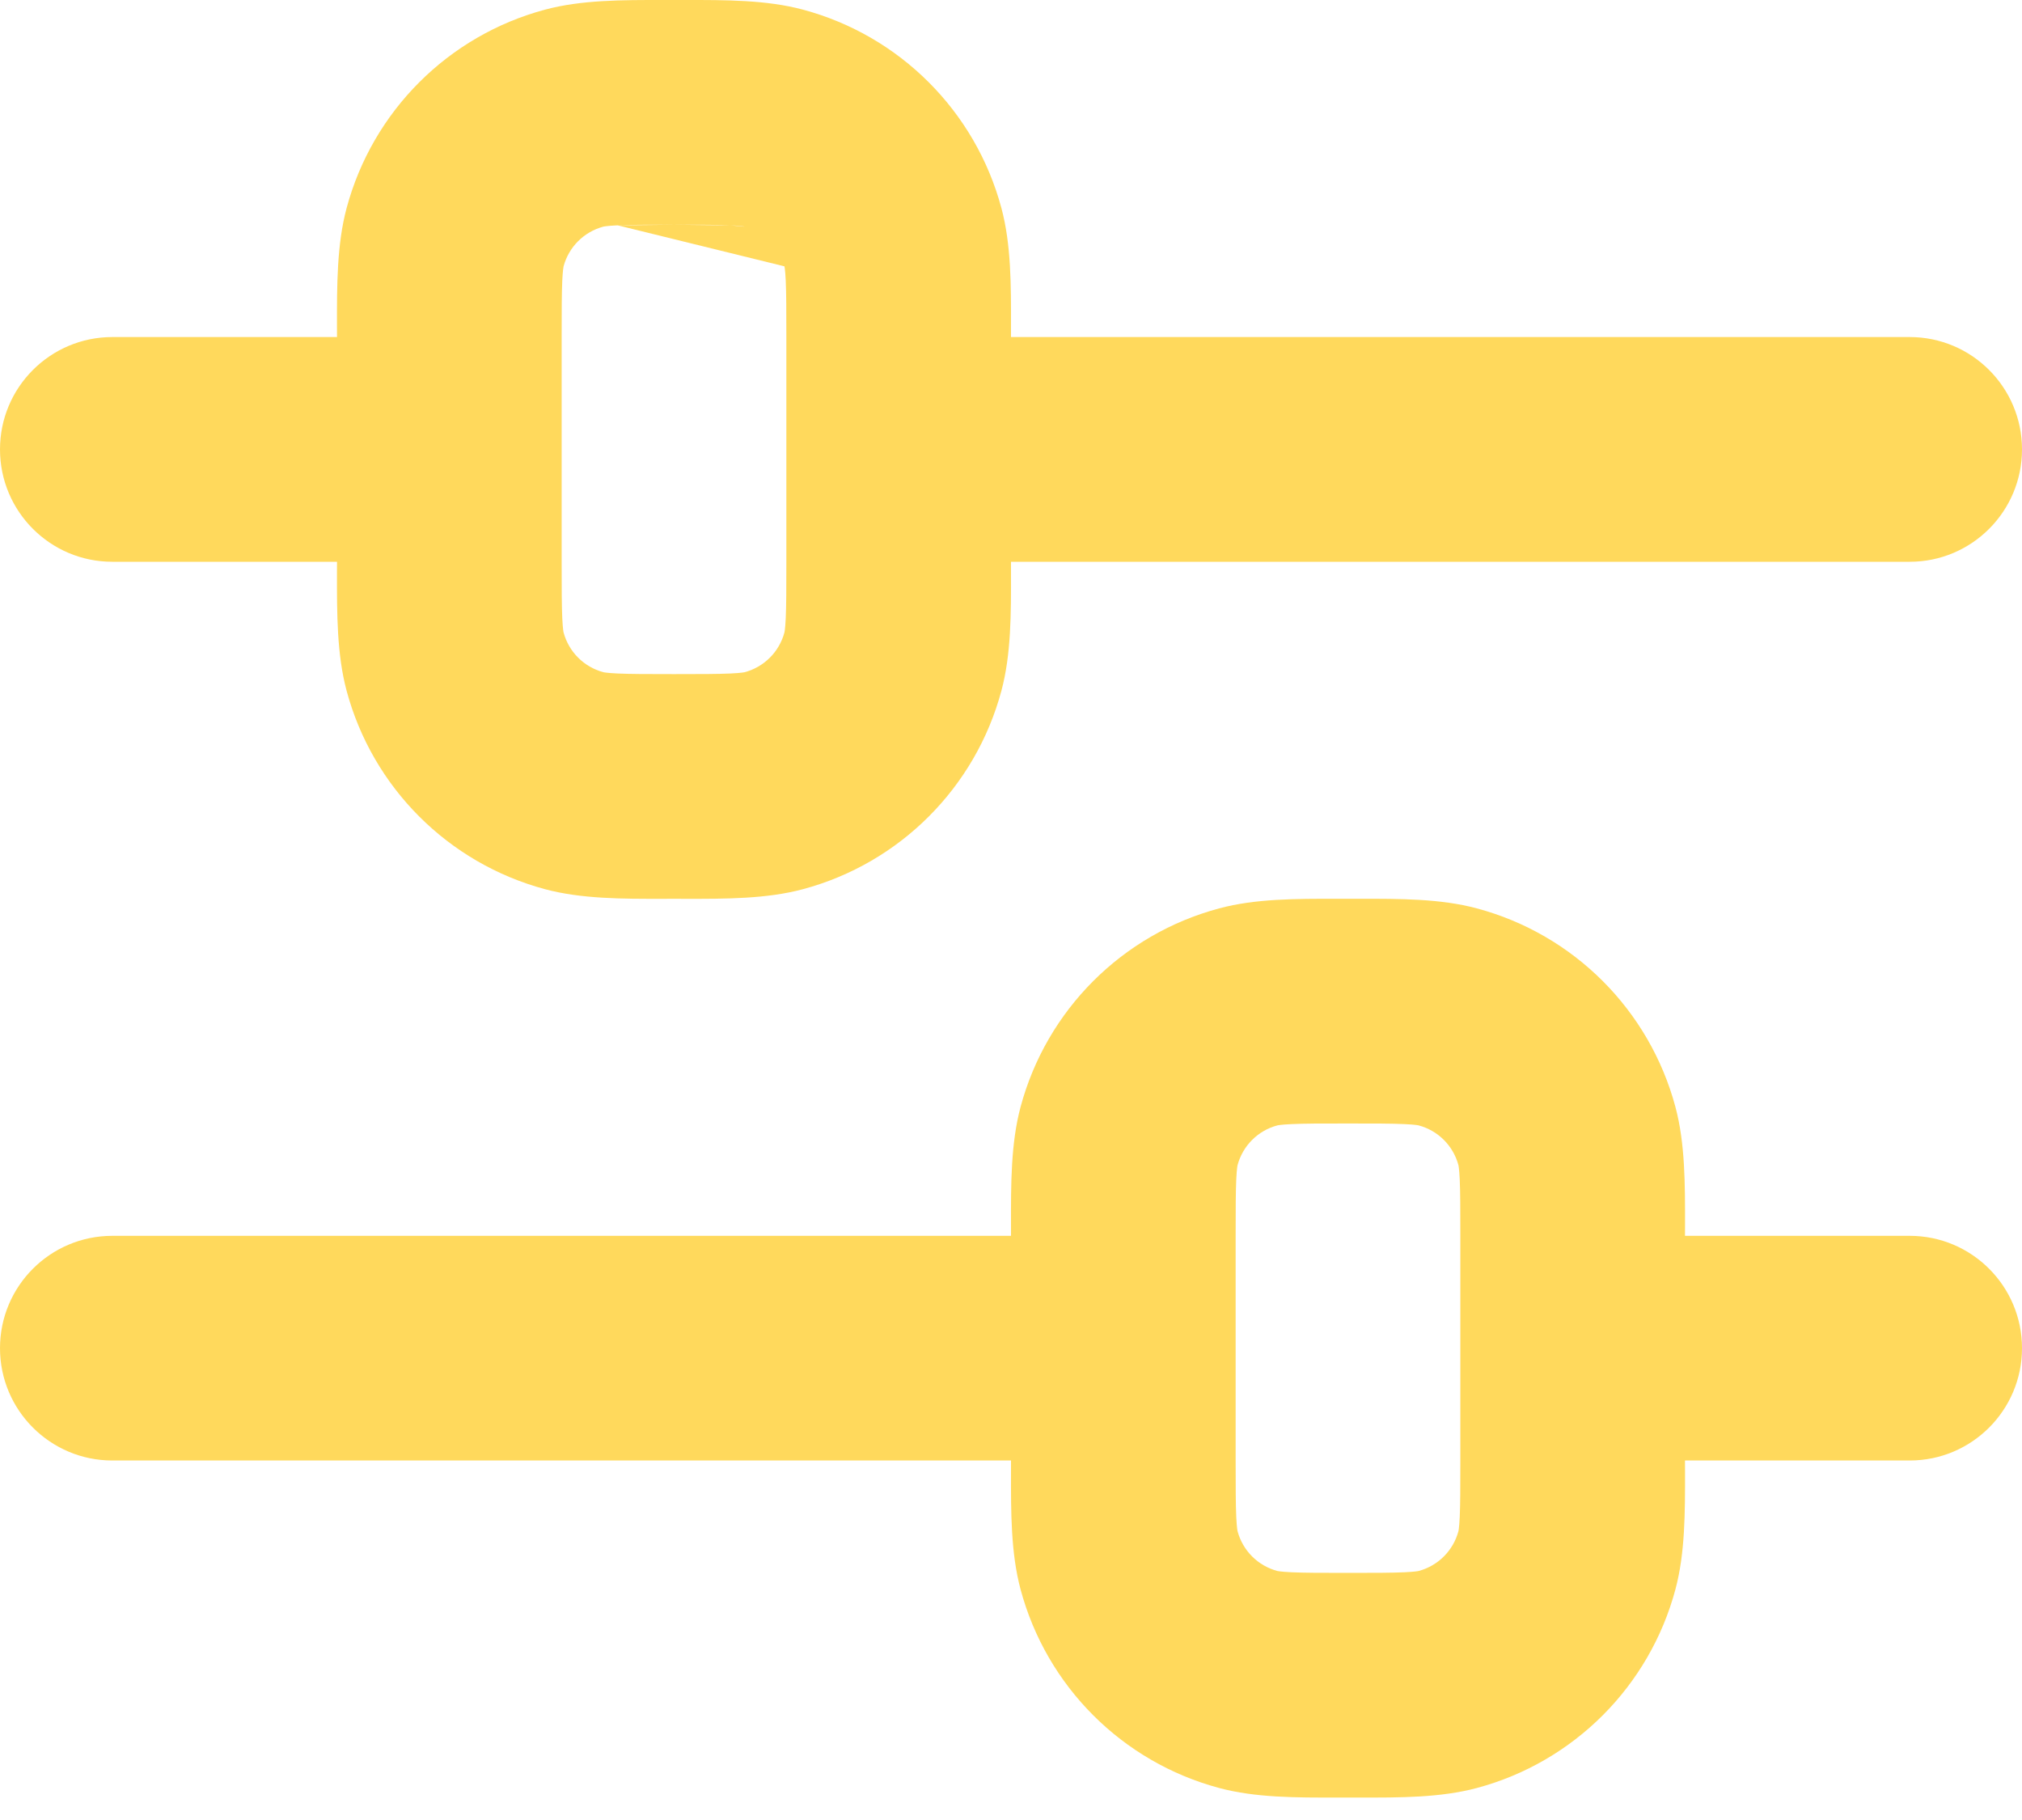
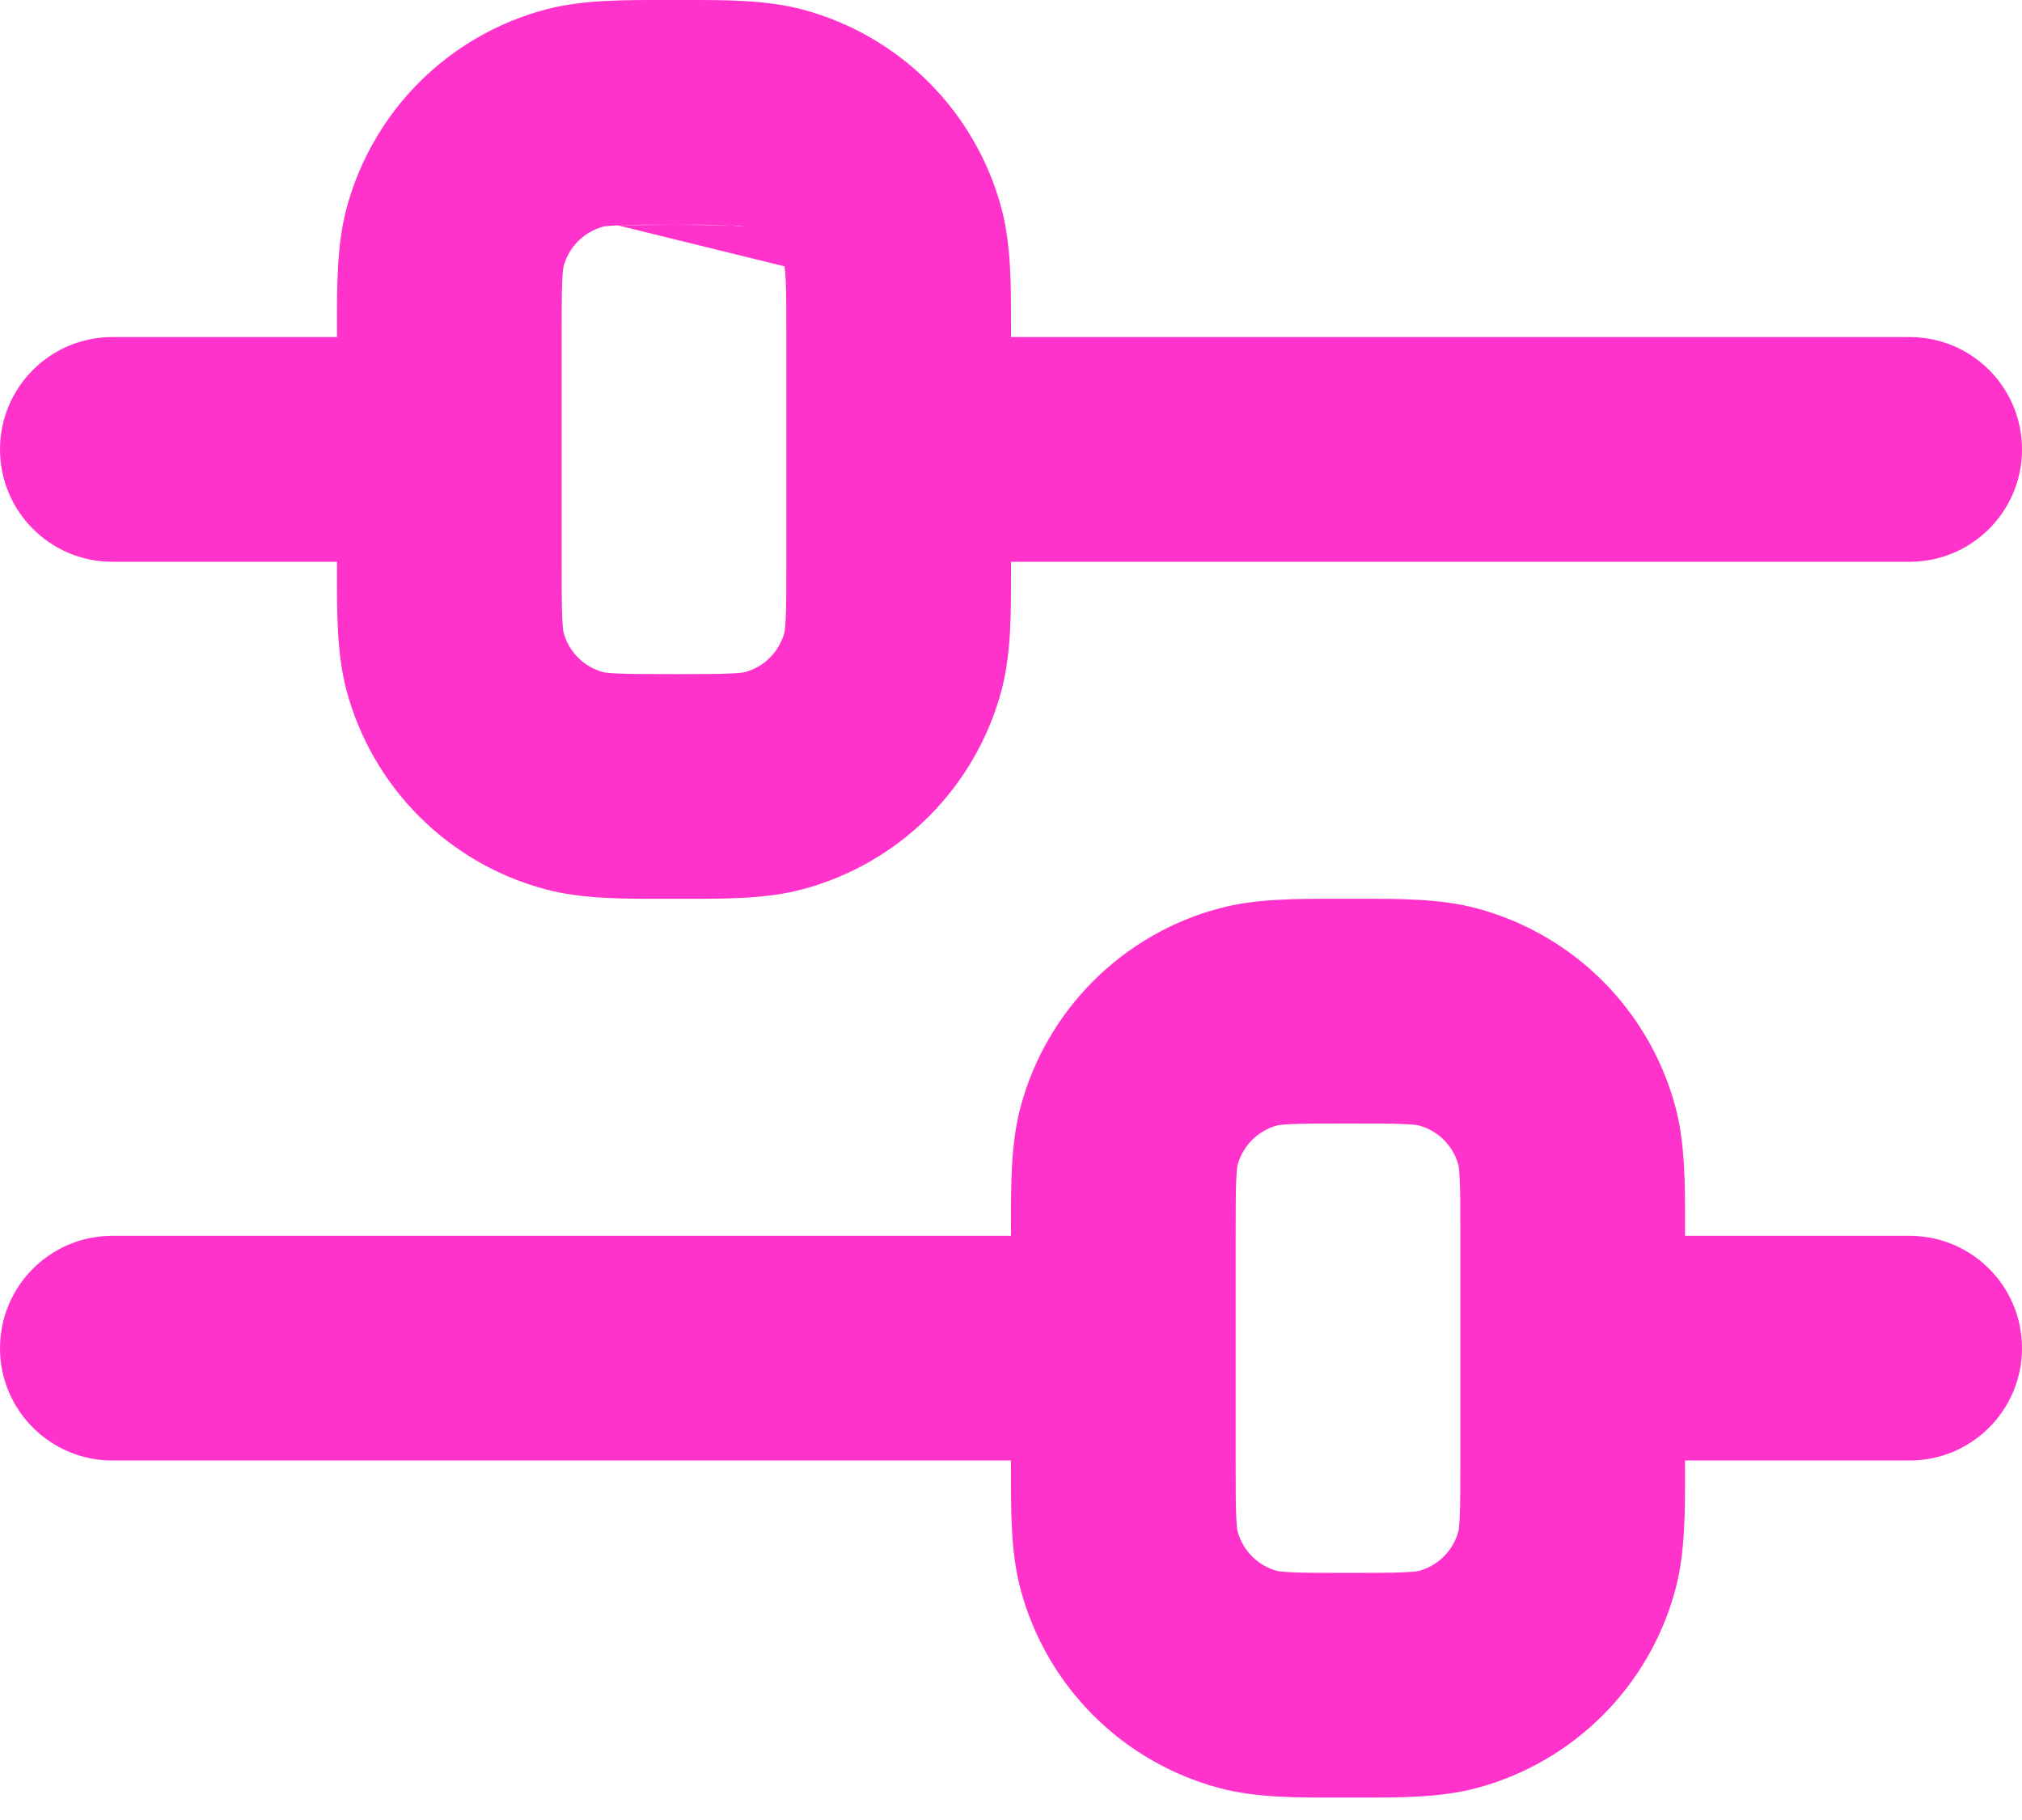
<svg xmlns="http://www.w3.org/2000/svg" width="40" height="36" viewBox="0 0 40 36" fill="none">
-   <path fill-rule="evenodd" clip-rule="evenodd" d="M13.127 0C13.195 0 13.264 0 13.333 0C13.402 0 13.471 0 13.54 0C14.36 -0.001 15.165 -0.002 15.882 0.19C17.8 0.703 19.297 2.201 19.811 4.118C20.003 4.836 20.002 5.641 20 6.46C20 6.529 20 6.598 20 6.667H37.778C39.005 6.667 40 7.662 40 8.889C40 10.117 39.005 11.112 37.778 11.112H20C20 11.181 20 11.25 20 11.318C20.002 12.138 20.003 12.943 19.811 13.661C19.297 15.578 17.8 17.075 15.882 17.589C15.165 17.781 14.36 17.78 13.54 17.779C13.471 17.779 13.402 17.778 13.333 17.778C13.264 17.778 13.195 17.779 13.127 17.779C12.307 17.78 11.502 17.781 10.784 17.589C8.867 17.075 7.37 15.578 6.856 13.661C6.664 12.943 6.665 12.138 6.666 11.318C6.667 11.25 6.667 11.181 6.667 11.112H2.222C0.995 11.112 0 10.117 0 8.889C0 7.662 0.995 6.667 2.222 6.667H6.667C6.667 6.598 6.667 6.529 6.666 6.46C6.665 5.641 6.664 4.836 6.856 4.118C7.37 2.201 8.867 0.703 10.784 0.19C11.502 -0.002 12.307 -0.001 13.127 0ZM12.219 4.457C11.982 4.468 11.926 4.485 11.935 4.483C11.551 4.586 11.252 4.885 11.149 5.268C11.147 5.276 11.133 5.345 11.123 5.553C11.112 5.802 11.111 6.13 11.111 6.667V11.112C11.111 11.648 11.112 11.977 11.123 12.226C11.134 12.463 11.151 12.519 11.149 12.51C11.252 12.894 11.551 13.193 11.935 13.296C11.926 13.294 11.982 13.311 12.219 13.322C12.468 13.333 12.796 13.334 13.333 13.334C13.87 13.334 14.199 13.333 14.448 13.322C14.684 13.311 14.74 13.294 14.732 13.296C15.116 13.193 15.415 12.894 15.518 12.51C15.516 12.519 15.533 12.463 15.544 12.226C15.555 11.977 15.556 11.648 15.556 11.112V6.667C15.556 6.13 15.555 5.802 15.544 5.553C15.533 5.316 15.516 5.26 15.518 5.268M12.219 4.457C12.468 4.445 12.796 4.445 13.333 4.445L12.219 4.457ZM13.333 4.445C13.87 4.445 14.199 4.445 14.448 4.457L13.333 4.445ZM14.448 4.457C14.656 4.466 14.724 4.481 14.732 4.483L14.448 4.457ZM26.46 17.778C26.529 17.778 26.598 17.778 26.667 17.778C26.736 17.778 26.805 17.778 26.874 17.778C27.693 17.777 28.498 17.775 29.216 17.968C31.133 18.481 32.63 19.979 33.144 21.896C33.336 22.613 33.335 23.419 33.334 24.238C33.334 24.307 33.333 24.376 33.333 24.445H37.778C39.005 24.445 40 25.44 40 26.667C40 27.894 39.005 28.889 37.778 28.889H33.333C33.333 28.959 33.334 29.027 33.334 29.096C33.335 29.916 33.336 30.721 33.144 31.438C32.63 33.356 31.133 34.853 29.216 35.367C28.498 35.559 27.693 35.558 26.874 35.556C26.805 35.556 26.736 35.556 26.667 35.556C26.598 35.556 26.529 35.556 26.46 35.556C25.64 35.558 24.835 35.559 24.118 35.367C22.2 34.853 20.703 33.356 20.189 31.438C19.997 30.721 19.998 29.916 20 29.096C20 29.027 20 28.959 20 28.889H2.222C0.995 28.889 0 27.894 0 26.667C0 25.44 0.995 24.445 2.222 24.445H20C20 24.376 20 24.307 20 24.238C19.998 23.419 19.997 22.613 20.189 21.896C20.703 19.979 22.2 18.481 24.118 17.968C24.835 17.775 25.64 17.777 26.46 17.778ZM25.552 22.235C25.316 22.245 25.26 22.263 25.268 22.261C24.884 22.363 24.585 22.663 24.482 23.046C24.484 23.038 24.467 23.094 24.456 23.331C24.445 23.58 24.444 23.908 24.444 24.445V28.889C24.444 29.426 24.445 29.755 24.456 30.004C24.467 30.241 24.484 30.296 24.482 30.288C24.585 30.672 24.884 30.971 25.268 31.074C25.26 31.072 25.316 31.089 25.552 31.1C25.801 31.111 26.13 31.112 26.667 31.112C27.204 31.112 27.532 31.111 27.781 31.1C28.018 31.089 28.074 31.072 28.065 31.074C28.449 30.971 28.748 30.672 28.851 30.288C28.849 30.296 28.866 30.241 28.877 30.004C28.888 29.755 28.889 29.426 28.889 28.889V24.445C28.889 23.908 28.888 23.58 28.877 23.331C28.866 23.094 28.849 23.038 28.851 23.046C28.748 22.663 28.449 22.363 28.065 22.261C28.074 22.263 28.018 22.245 27.781 22.235C27.532 22.223 27.204 22.223 26.667 22.223C26.13 22.223 25.801 22.223 25.552 22.235Z" fill="#FFD95C" />
+   <path fill-rule="evenodd" clip-rule="evenodd" d="M13.127 0C13.195 0 13.264 0 13.333 0C13.402 0 13.471 0 13.54 0C14.36 -0.001 15.165 -0.002 15.882 0.19C17.8 0.703 19.297 2.201 19.811 4.118C20.003 4.836 20.002 5.641 20 6.46C20 6.529 20 6.598 20 6.667H37.778C39.005 6.667 40 7.662 40 8.889C40 10.117 39.005 11.112 37.778 11.112H20C20 11.181 20 11.25 20 11.318C20.002 12.138 20.003 12.943 19.811 13.661C19.297 15.578 17.8 17.075 15.882 17.589C15.165 17.781 14.36 17.78 13.54 17.778C13.471 17.778 13.402 17.778 13.333 17.778C13.264 17.778 13.195 17.778 13.127 17.778C12.307 17.78 11.502 17.781 10.784 17.589C8.867 17.075 7.37 15.578 6.856 13.661C6.664 12.943 6.665 12.138 6.666 11.318C6.667 11.25 6.667 11.181 6.667 11.112H2.222C0.995 11.112 0 10.117 0 8.889C0 7.662 0.995 6.667 2.222 6.667H6.667C6.667 6.598 6.667 6.529 6.666 6.46C6.665 5.641 6.664 4.836 6.856 4.118C7.37 2.201 8.867 0.703 10.784 0.19C11.502 -0.002 12.307 -0.001 13.127 0ZM12.219 4.457C11.982 4.468 11.926 4.485 11.935 4.483C11.551 4.586 11.252 4.885 11.149 5.268C11.147 5.276 11.133 5.345 11.123 5.553C11.112 5.802 11.111 6.13 11.111 6.667V11.112C11.111 11.648 11.112 11.977 11.123 12.226C11.134 12.463 11.151 12.519 11.149 12.51C11.252 12.894 11.551 13.193 11.935 13.296C11.926 13.294 11.982 13.311 12.219 13.322C12.468 13.333 12.796 13.334 13.333 13.334C13.87 13.334 14.199 13.333 14.448 13.322C14.684 13.311 14.74 13.294 14.732 13.296C15.116 13.193 15.415 12.894 15.518 12.51C15.516 12.519 15.533 12.463 15.544 12.226C15.555 11.977 15.556 11.648 15.556 11.112V6.667C15.556 6.13 15.555 5.802 15.544 5.553C15.533 5.316 15.516 5.26 15.518 5.268M12.219 4.457C12.468 4.445 12.796 4.445 13.333 4.445L12.219 4.457ZM13.333 4.445C13.87 4.445 14.199 4.445 14.448 4.457L13.333 4.445ZM14.448 4.457C14.656 4.466 14.724 4.481 14.732 4.483L14.448 4.457ZM26.46 17.778C26.529 17.778 26.598 17.778 26.667 17.778C26.736 17.778 26.805 17.778 26.874 17.778C27.693 17.777 28.498 17.775 29.216 17.968C31.133 18.481 32.63 19.979 33.144 21.896C33.336 22.613 33.335 23.419 33.334 24.238C33.334 24.307 33.333 24.376 33.333 24.445H37.778C39.005 24.445 40 25.44 40 26.667C40 27.894 39.005 28.889 37.778 28.889H33.333C33.333 28.958 33.334 29.027 33.334 29.096C33.335 29.916 33.336 30.721 33.144 31.438C32.63 33.356 31.133 34.853 29.216 35.367C28.498 35.559 27.693 35.558 26.874 35.556C26.805 35.556 26.736 35.556 26.667 35.556C26.598 35.556 26.529 35.556 26.46 35.556C25.64 35.558 24.835 35.559 24.118 35.367C22.2 34.853 20.703 33.356 20.189 31.438C19.997 30.721 19.998 29.916 20 29.096C20 29.027 20 28.958 20 28.889H2.222C0.995 28.889 0 27.894 0 26.667C0 25.44 0.995 24.445 2.222 24.445H20C20 24.376 20 24.307 20 24.238C19.998 23.419 19.997 22.613 20.189 21.896C20.703 19.979 22.2 18.481 24.118 17.968C24.835 17.775 25.64 17.777 26.46 17.778ZM25.552 22.235C25.316 22.245 25.26 22.263 25.268 22.261C24.884 22.363 24.585 22.663 24.482 23.046C24.484 23.038 24.467 23.094 24.456 23.331C24.445 23.58 24.444 23.908 24.444 24.445V28.889C24.444 29.426 24.445 29.755 24.456 30.004C24.467 30.241 24.484 30.297 24.482 30.288C24.585 30.672 24.884 30.971 25.268 31.074C25.26 31.072 25.316 31.089 25.552 31.1C25.801 31.111 26.13 31.112 26.667 31.112C27.204 31.112 27.532 31.111 27.781 31.1C28.018 31.089 28.074 31.072 28.065 31.074C28.449 30.971 28.748 30.672 28.851 30.288C28.849 30.297 28.866 30.241 28.877 30.004C28.888 29.755 28.889 29.426 28.889 28.889V24.445C28.889 23.908 28.888 23.58 28.877 23.331C28.866 23.094 28.849 23.038 28.851 23.046C28.748 22.663 28.449 22.363 28.065 22.261C28.074 22.263 28.018 22.245 27.781 22.235C27.532 22.223 27.204 22.223 26.667 22.223C26.13 22.223 25.801 22.223 25.552 22.235Z" fill="#FF33CC" />
</svg>
